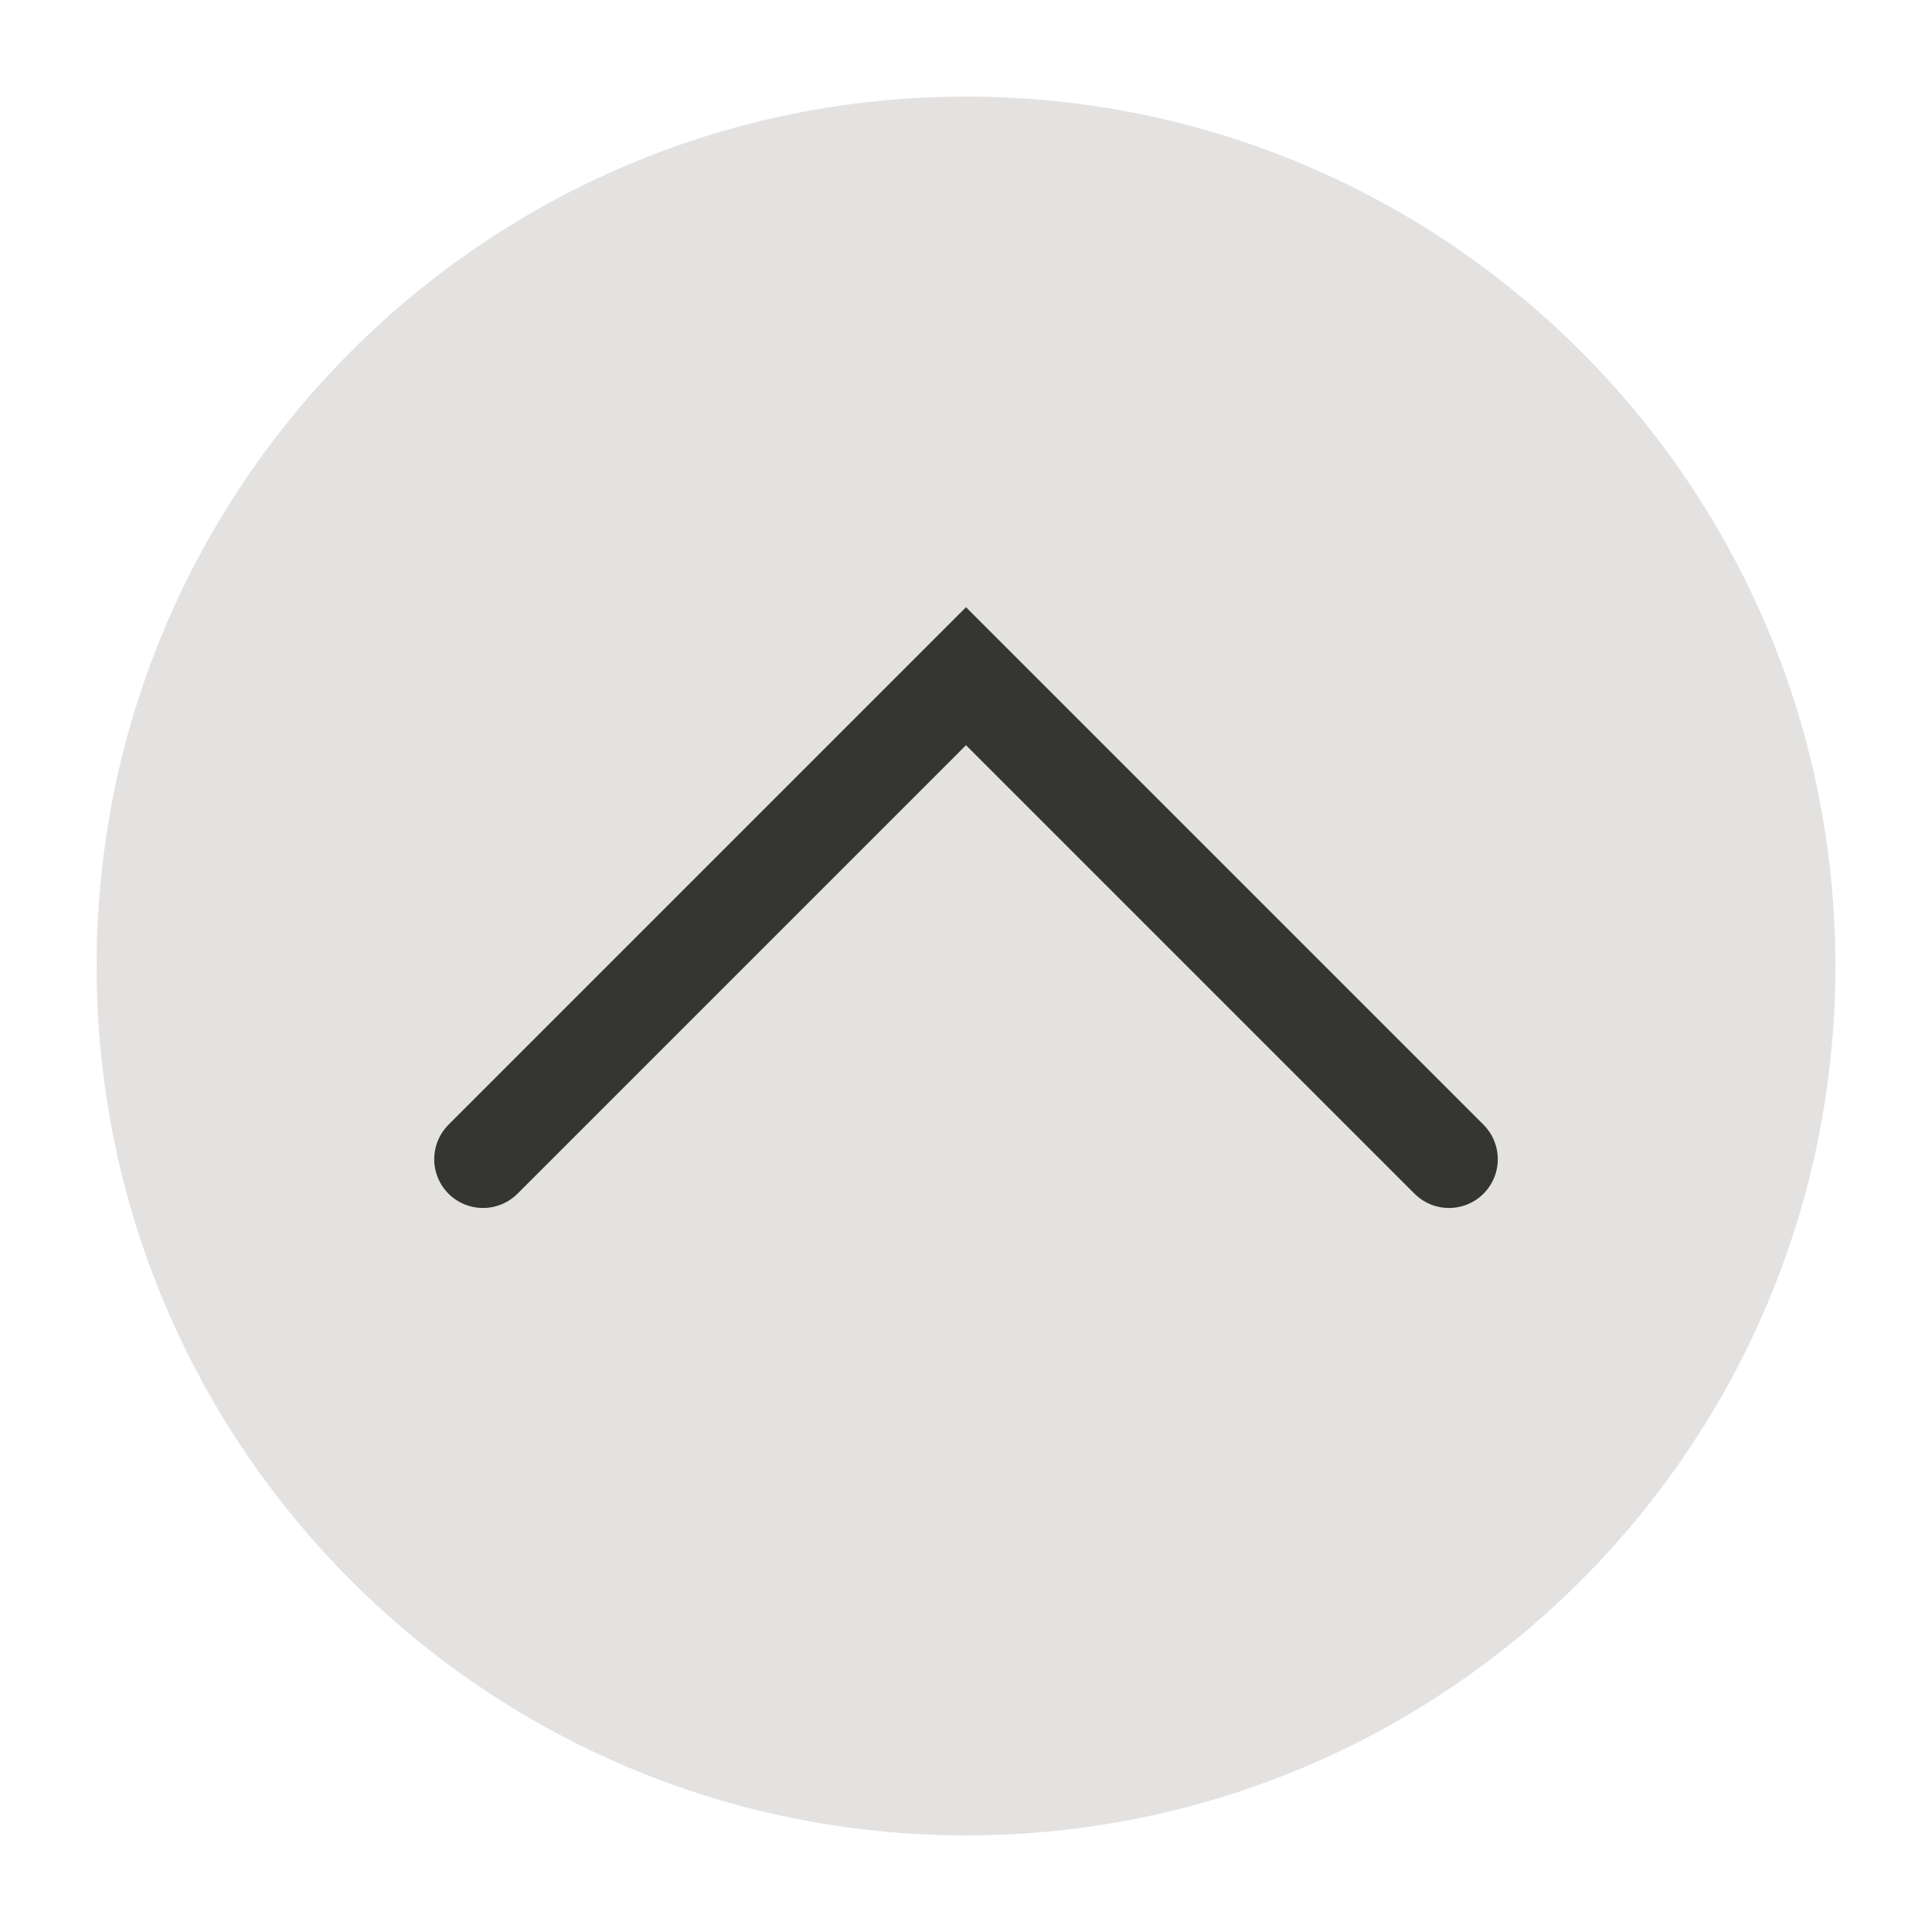
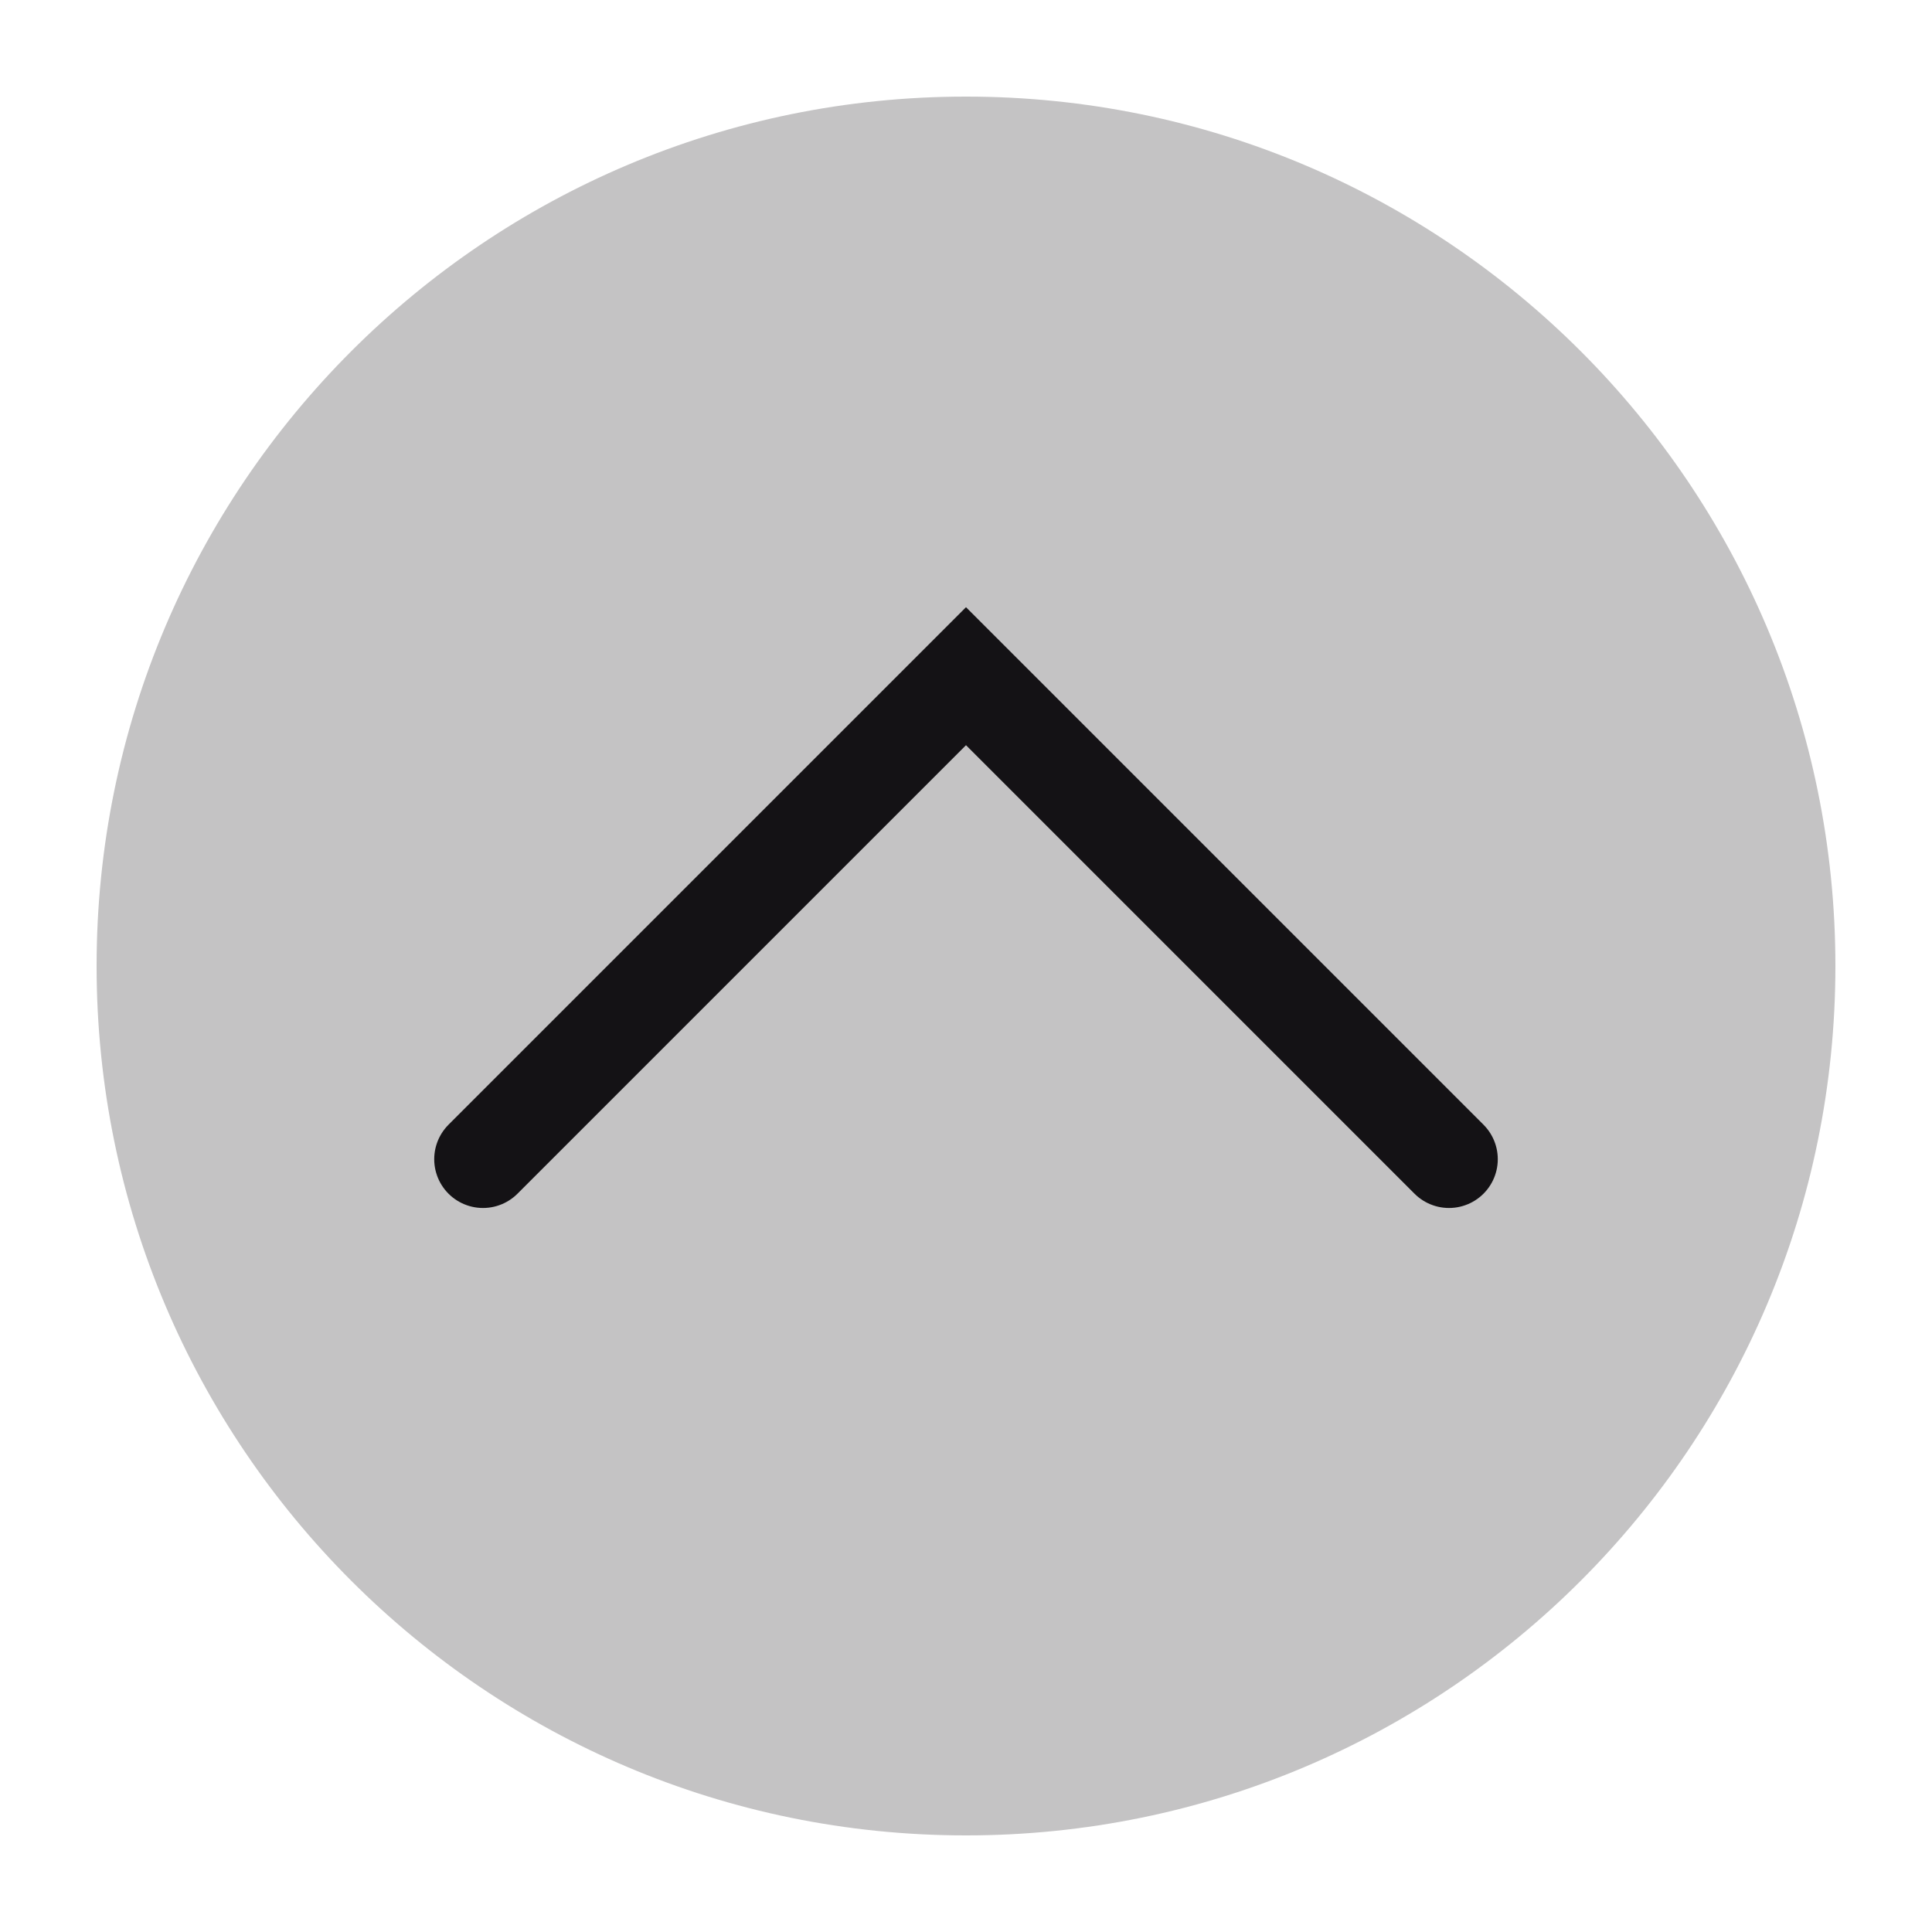
<svg xmlns="http://www.w3.org/2000/svg" viewBox="0 0 50 50" version="1.2" baseProfile="tiny">
  <defs>
</defs>
  <g fill="none" stroke="black" stroke-width="1" fill-rule="evenodd" stroke-linecap="square" stroke-linejoin="bevel">
    <g fill="none" stroke="#000000" stroke-opacity="1" stroke-width="1" stroke-linecap="square" stroke-linejoin="bevel" transform="matrix(1,0,0,1,0,0)" font-family="Noto Sans" font-size="10" font-weight="400" font-style="normal">
</g>
-     <g fill="#e4e2e1" fill-opacity="1" stroke="none" transform="matrix(2.5,0,0,2.5,2.5,2.5)" font-family="Noto Sans" font-size="10" font-weight="400" font-style="normal">
+     <g fill="#c4c3c4" fill-opacity="1" stroke="none" transform="matrix(2.5,0,0,2.5,2.5,2.5)" font-family="Noto Sans" font-size="10" font-weight="400" font-style="normal">
      <circle cx="9" cy="9" r="9" />
    </g>
-     <g fill="none" stroke="#353534" stroke-opacity="1" stroke-width="1.01" stroke-linecap="round" stroke-linejoin="miter" stroke-miterlimit="2" transform="matrix(2.5,0,0,2.5,2.5,2.5)" font-family="Noto Sans" font-size="10" font-weight="400" font-style="normal">
+     <g fill="none" stroke="#141215" stroke-opacity="1" stroke-width="1.01" stroke-linecap="round" stroke-linejoin="miter" stroke-miterlimit="2" transform="matrix(2.5,0,0,2.5,2.5,2.5)" font-family="Noto Sans" font-size="10" font-weight="400" font-style="normal">
      <polyline fill="none" vector-effect="none" points="4,11 9,6 14,11 " />
    </g>
    <g fill="none" stroke="#000000" stroke-opacity="1" stroke-width="1" stroke-linecap="square" stroke-linejoin="bevel" transform="matrix(1,0,0,1,0,0)" font-family="Noto Sans" font-size="10" font-weight="400" font-style="normal">
</g>
  </g>
</svg>
